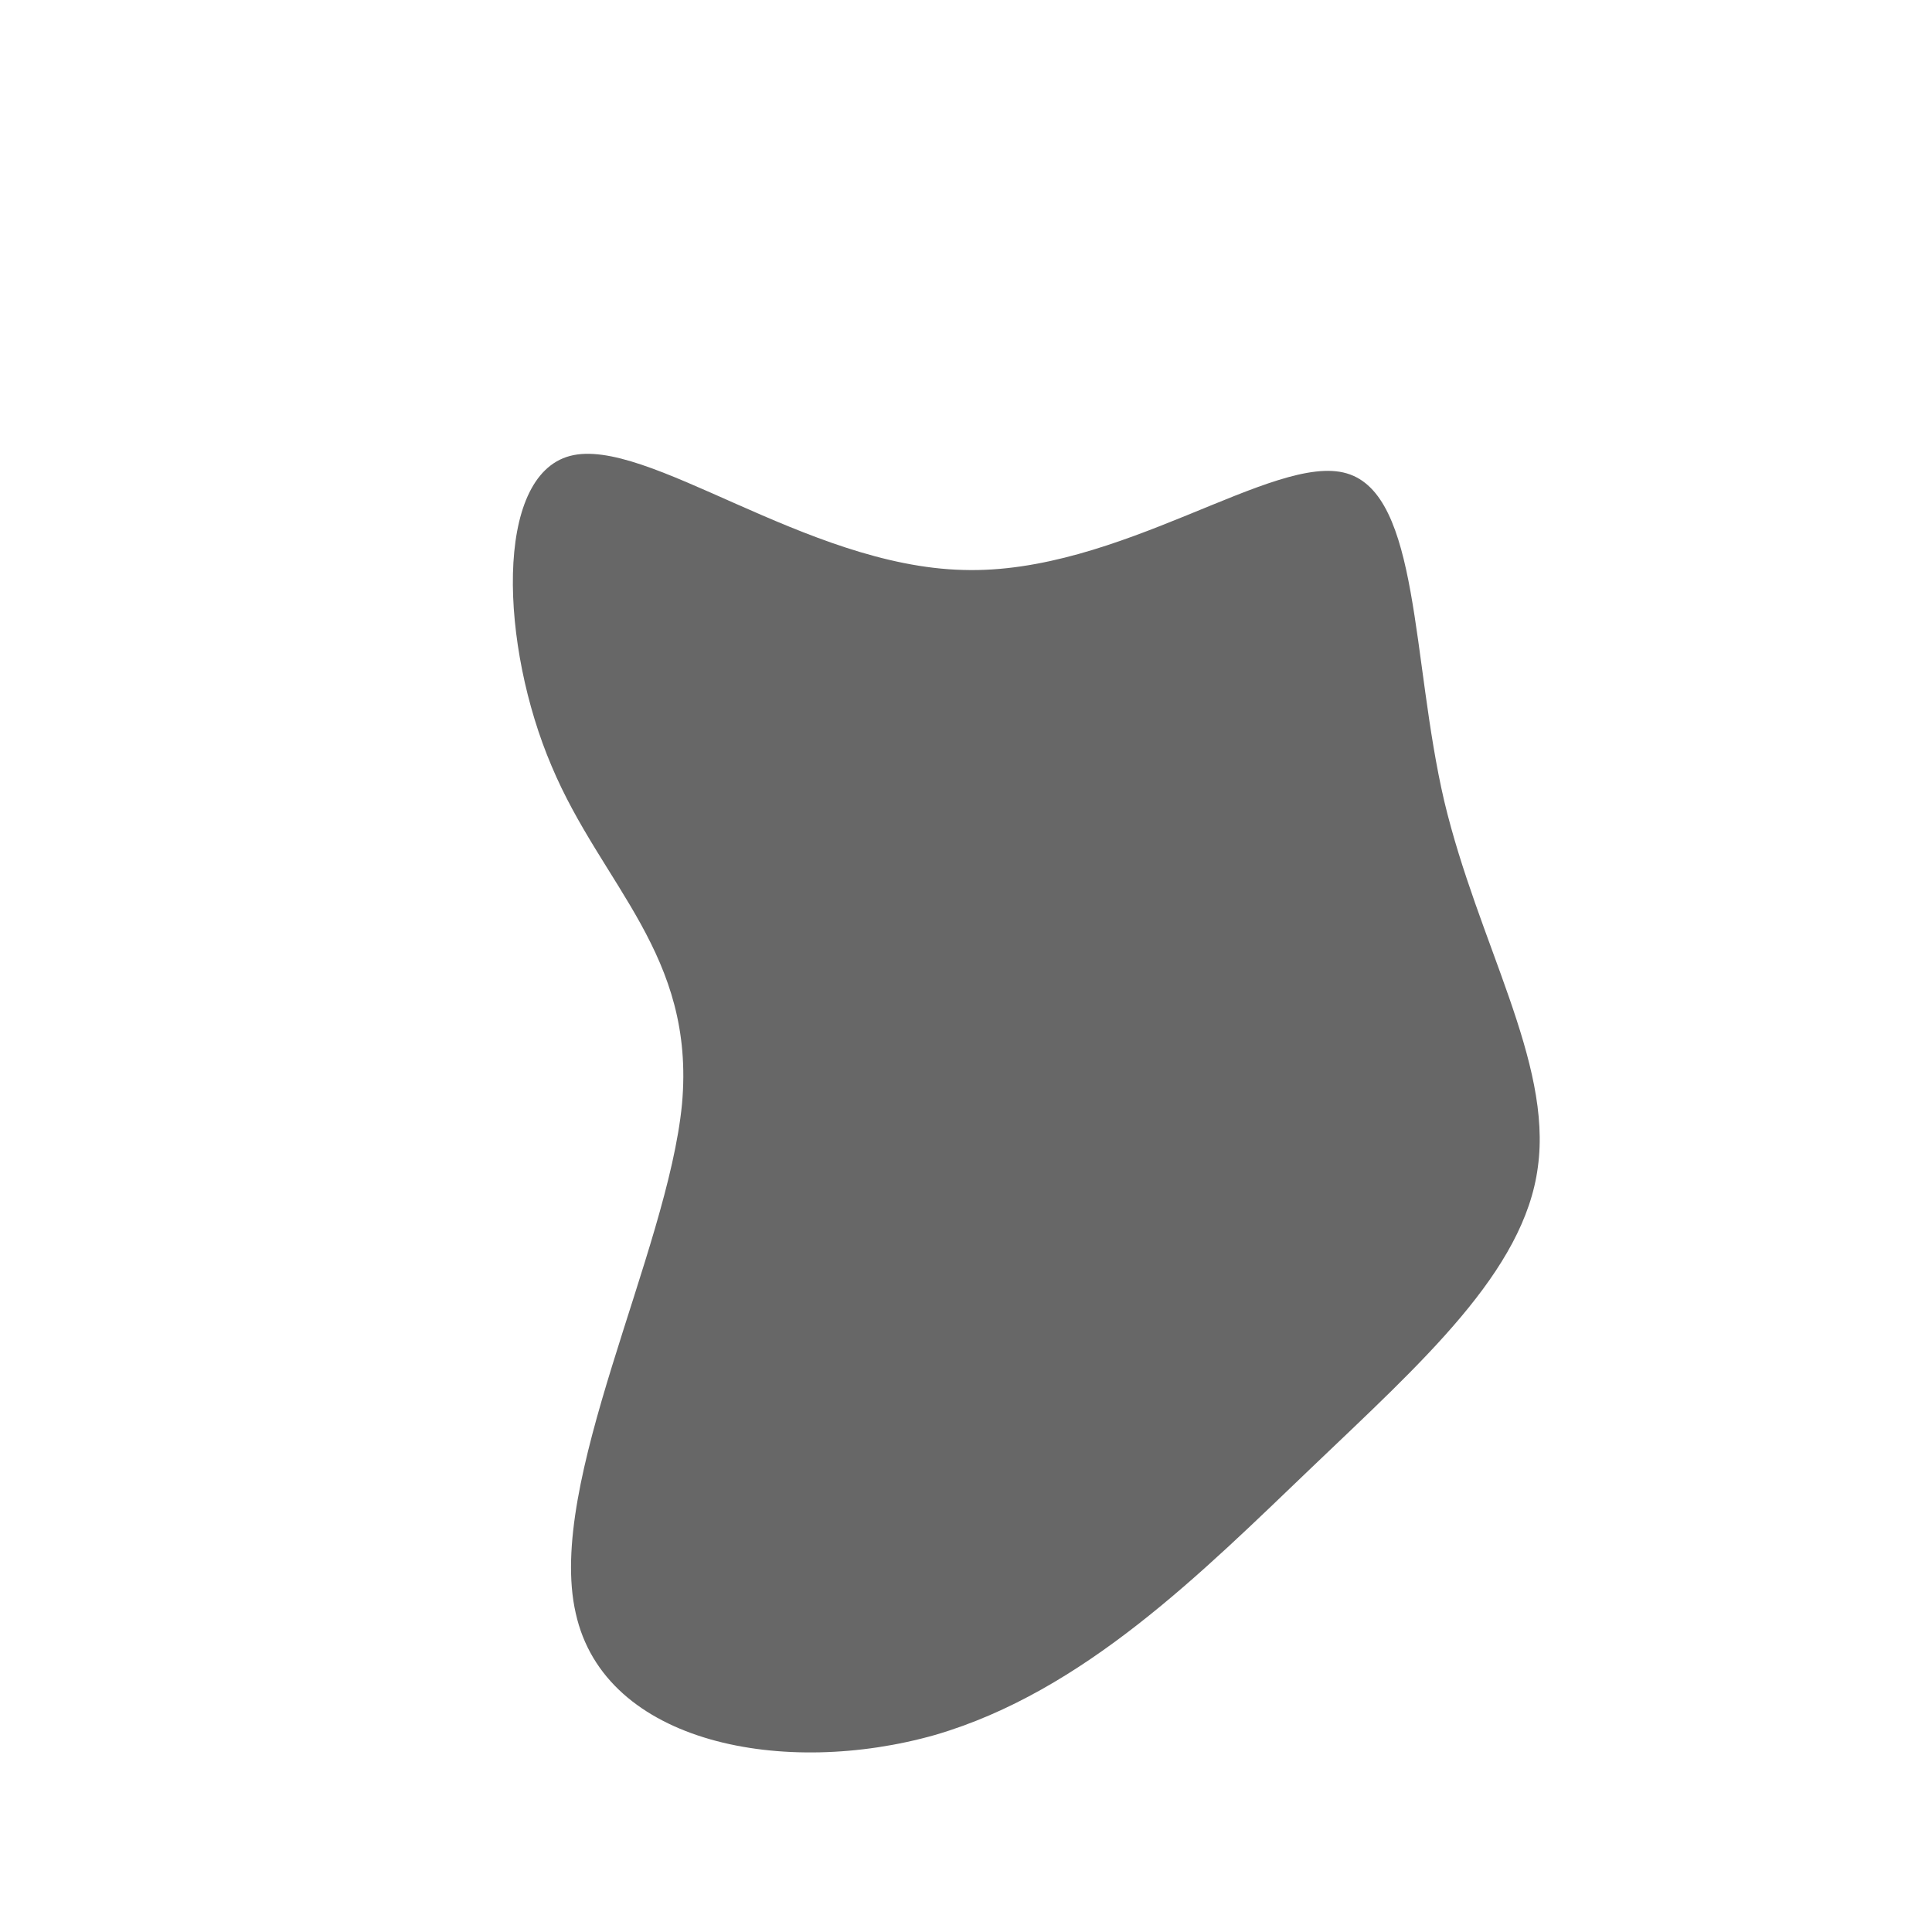
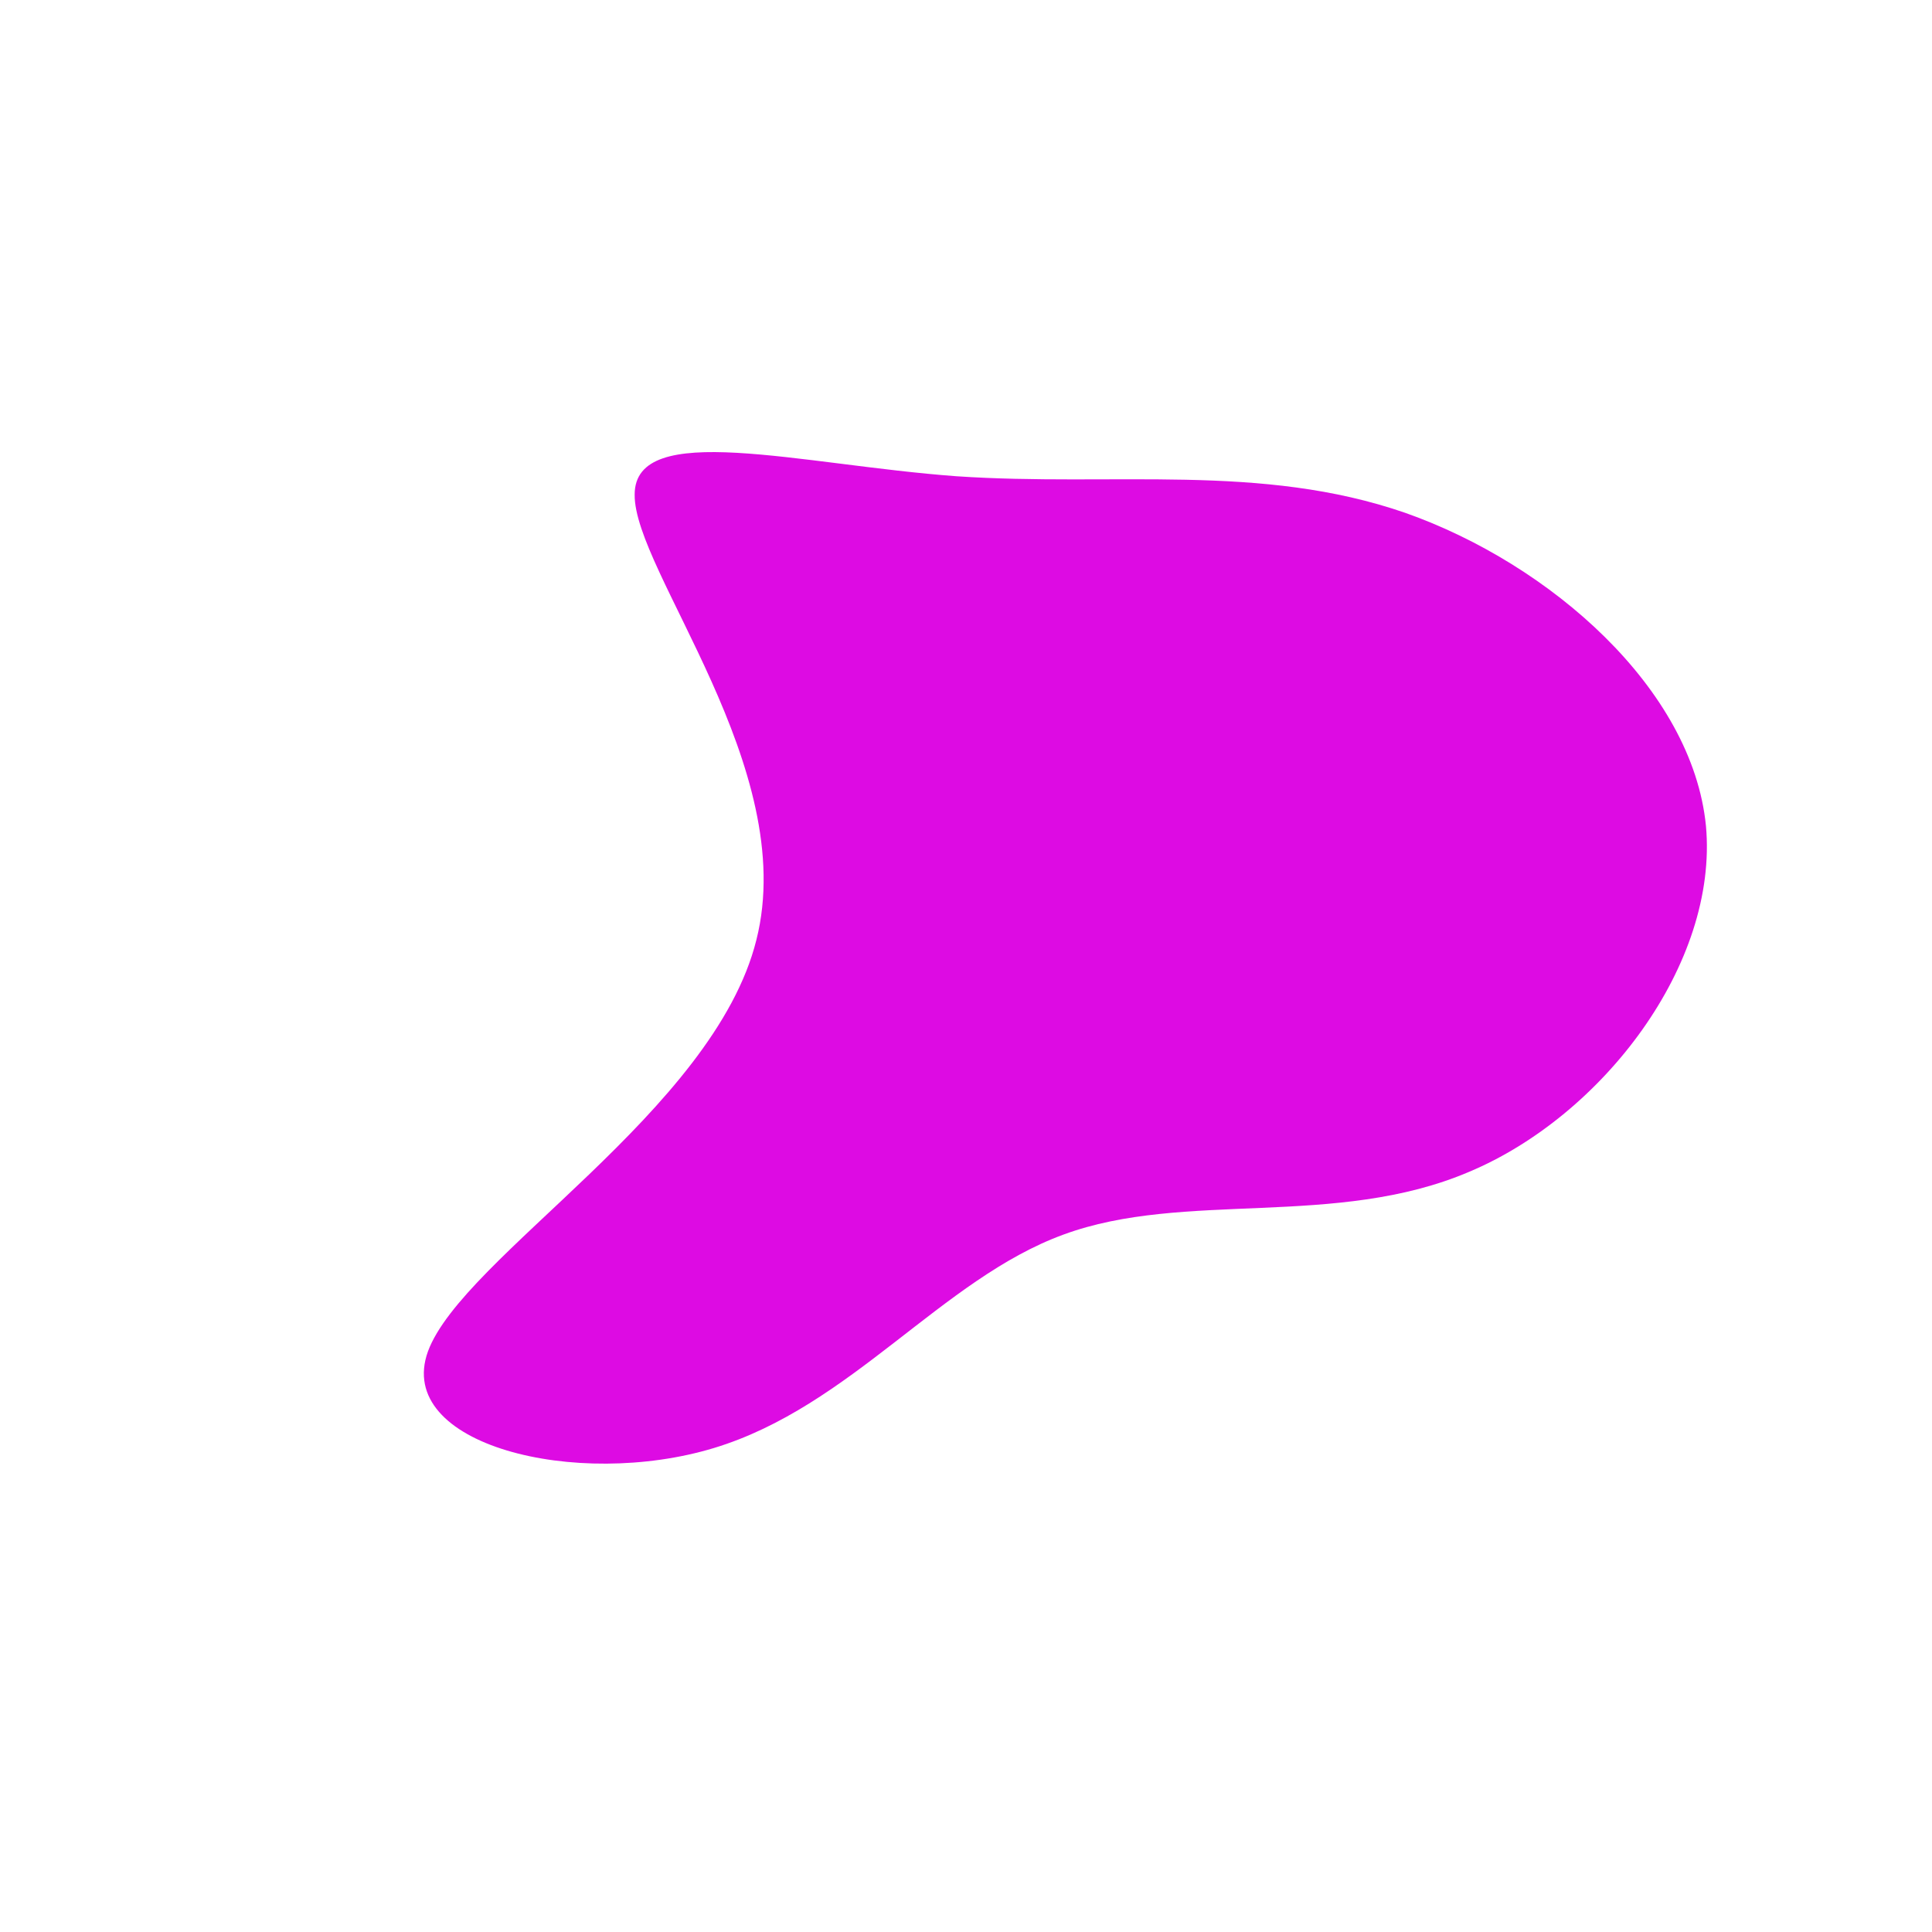
<svg xmlns="http://www.w3.org/2000/svg" viewBox="0 0 200 200">
-   <path fill="#676767" d="M39.4,-51C47,-48.8,46.1,-31.7,49.5,-17.1C53,-2.4,60.7,9.9,59.2,20.8C57.8,31.6,47.2,41,35.8,51.9C24.4,62.8,12.2,75.1,-3.2,79.6C-18.7,84,-37.4,80.6,-40.4,67C-43.5,53.5,-30.9,29.7,-29.4,14.3C-28,-1.2,-37.7,-8.3,-42.9,-20.7C-48.2,-33.1,-48.9,-50.7,-41,-52.8C-33.1,-54.9,-16.6,-41.4,-0.3,-41C15.9,-40.5,31.9,-53.2,39.4,-51Z" transform="translate(100 100)" />
+   <path fill="#DD0BE3" d="M45.5,-46.9C60.5,-41.6,75.2,-28.7,76.6,-14.5C77.9,-0.2,65.9,15.5,52.1,21.3C38.3,27.2,22.6,23.2,10.1,27.8C-2.5,32.4,-11.9,45.6,-26.1,49.9C-40.3,54.2,-59.2,49.6,-55.7,39.9C-52.1,30.1,-26.1,15,-21.7,-2.7C-17.2,-20.5,-34.4,-40.9,-34.3,-48.8C-34.3,-56.6,-17.2,-51.9,-1,-50.7C15.3,-49.6,30.5,-52.1,45.5,-46.9Z" transform="translate(100 100)" />
</svg>
